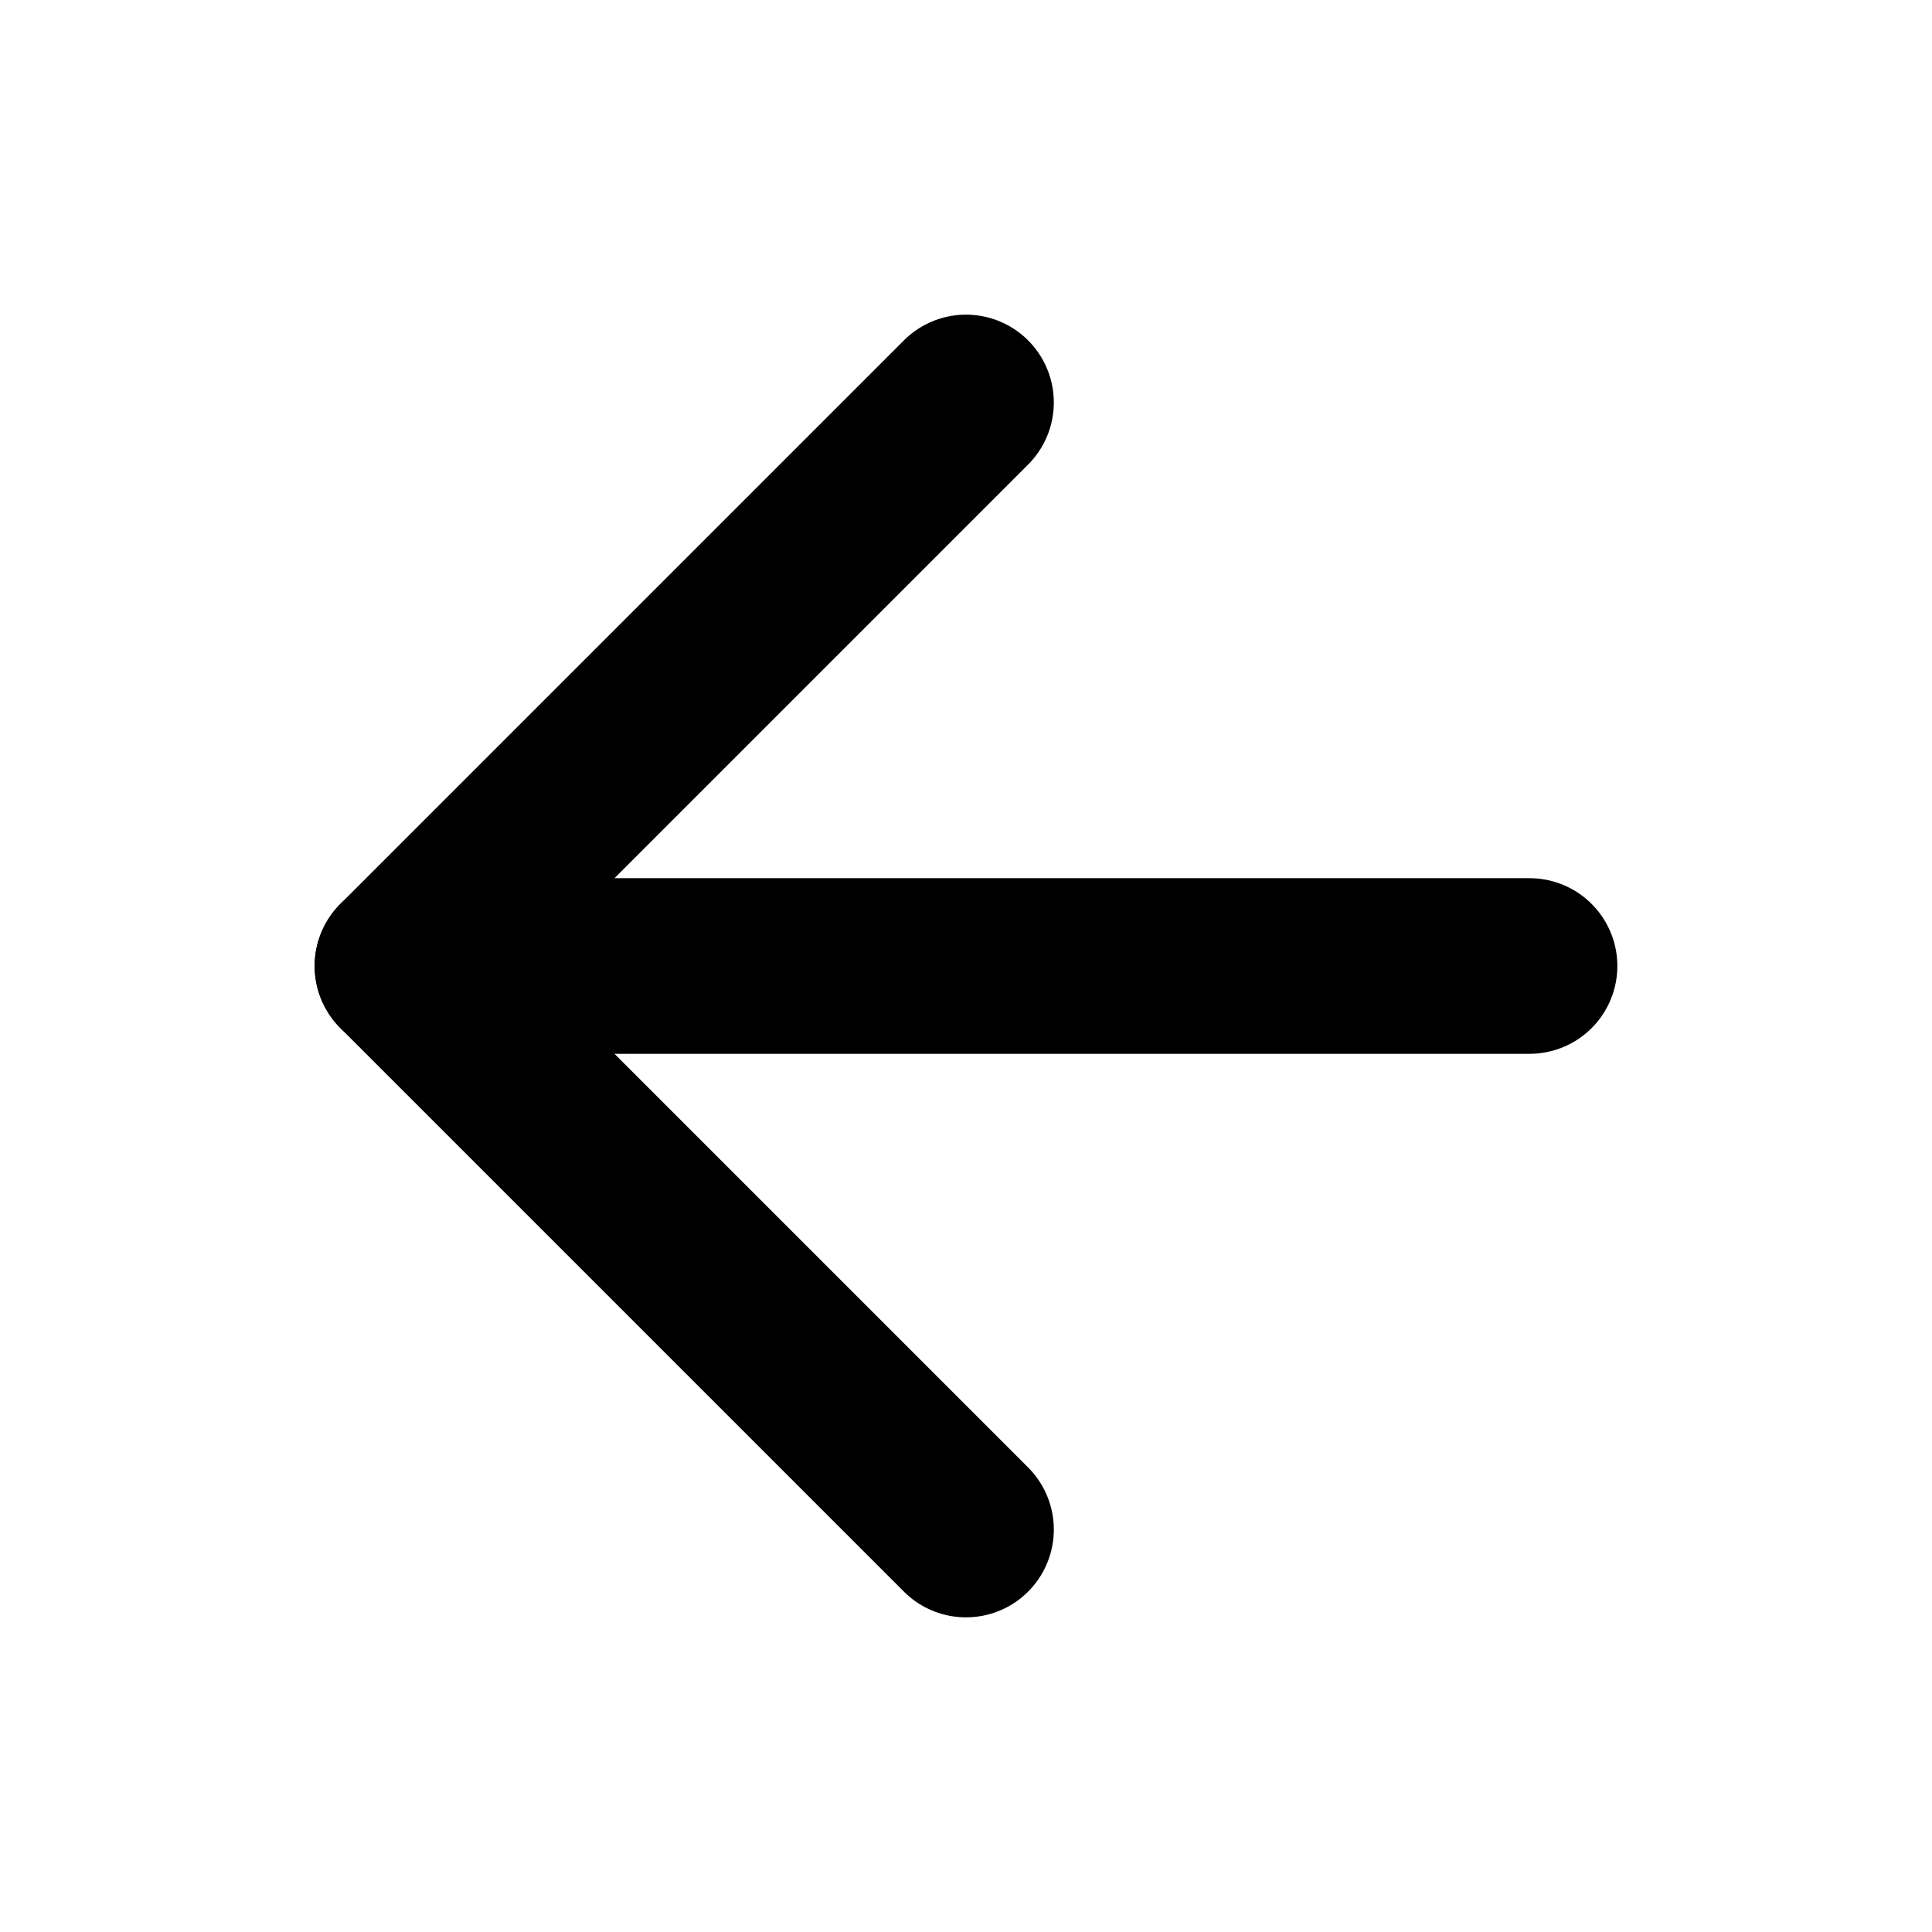
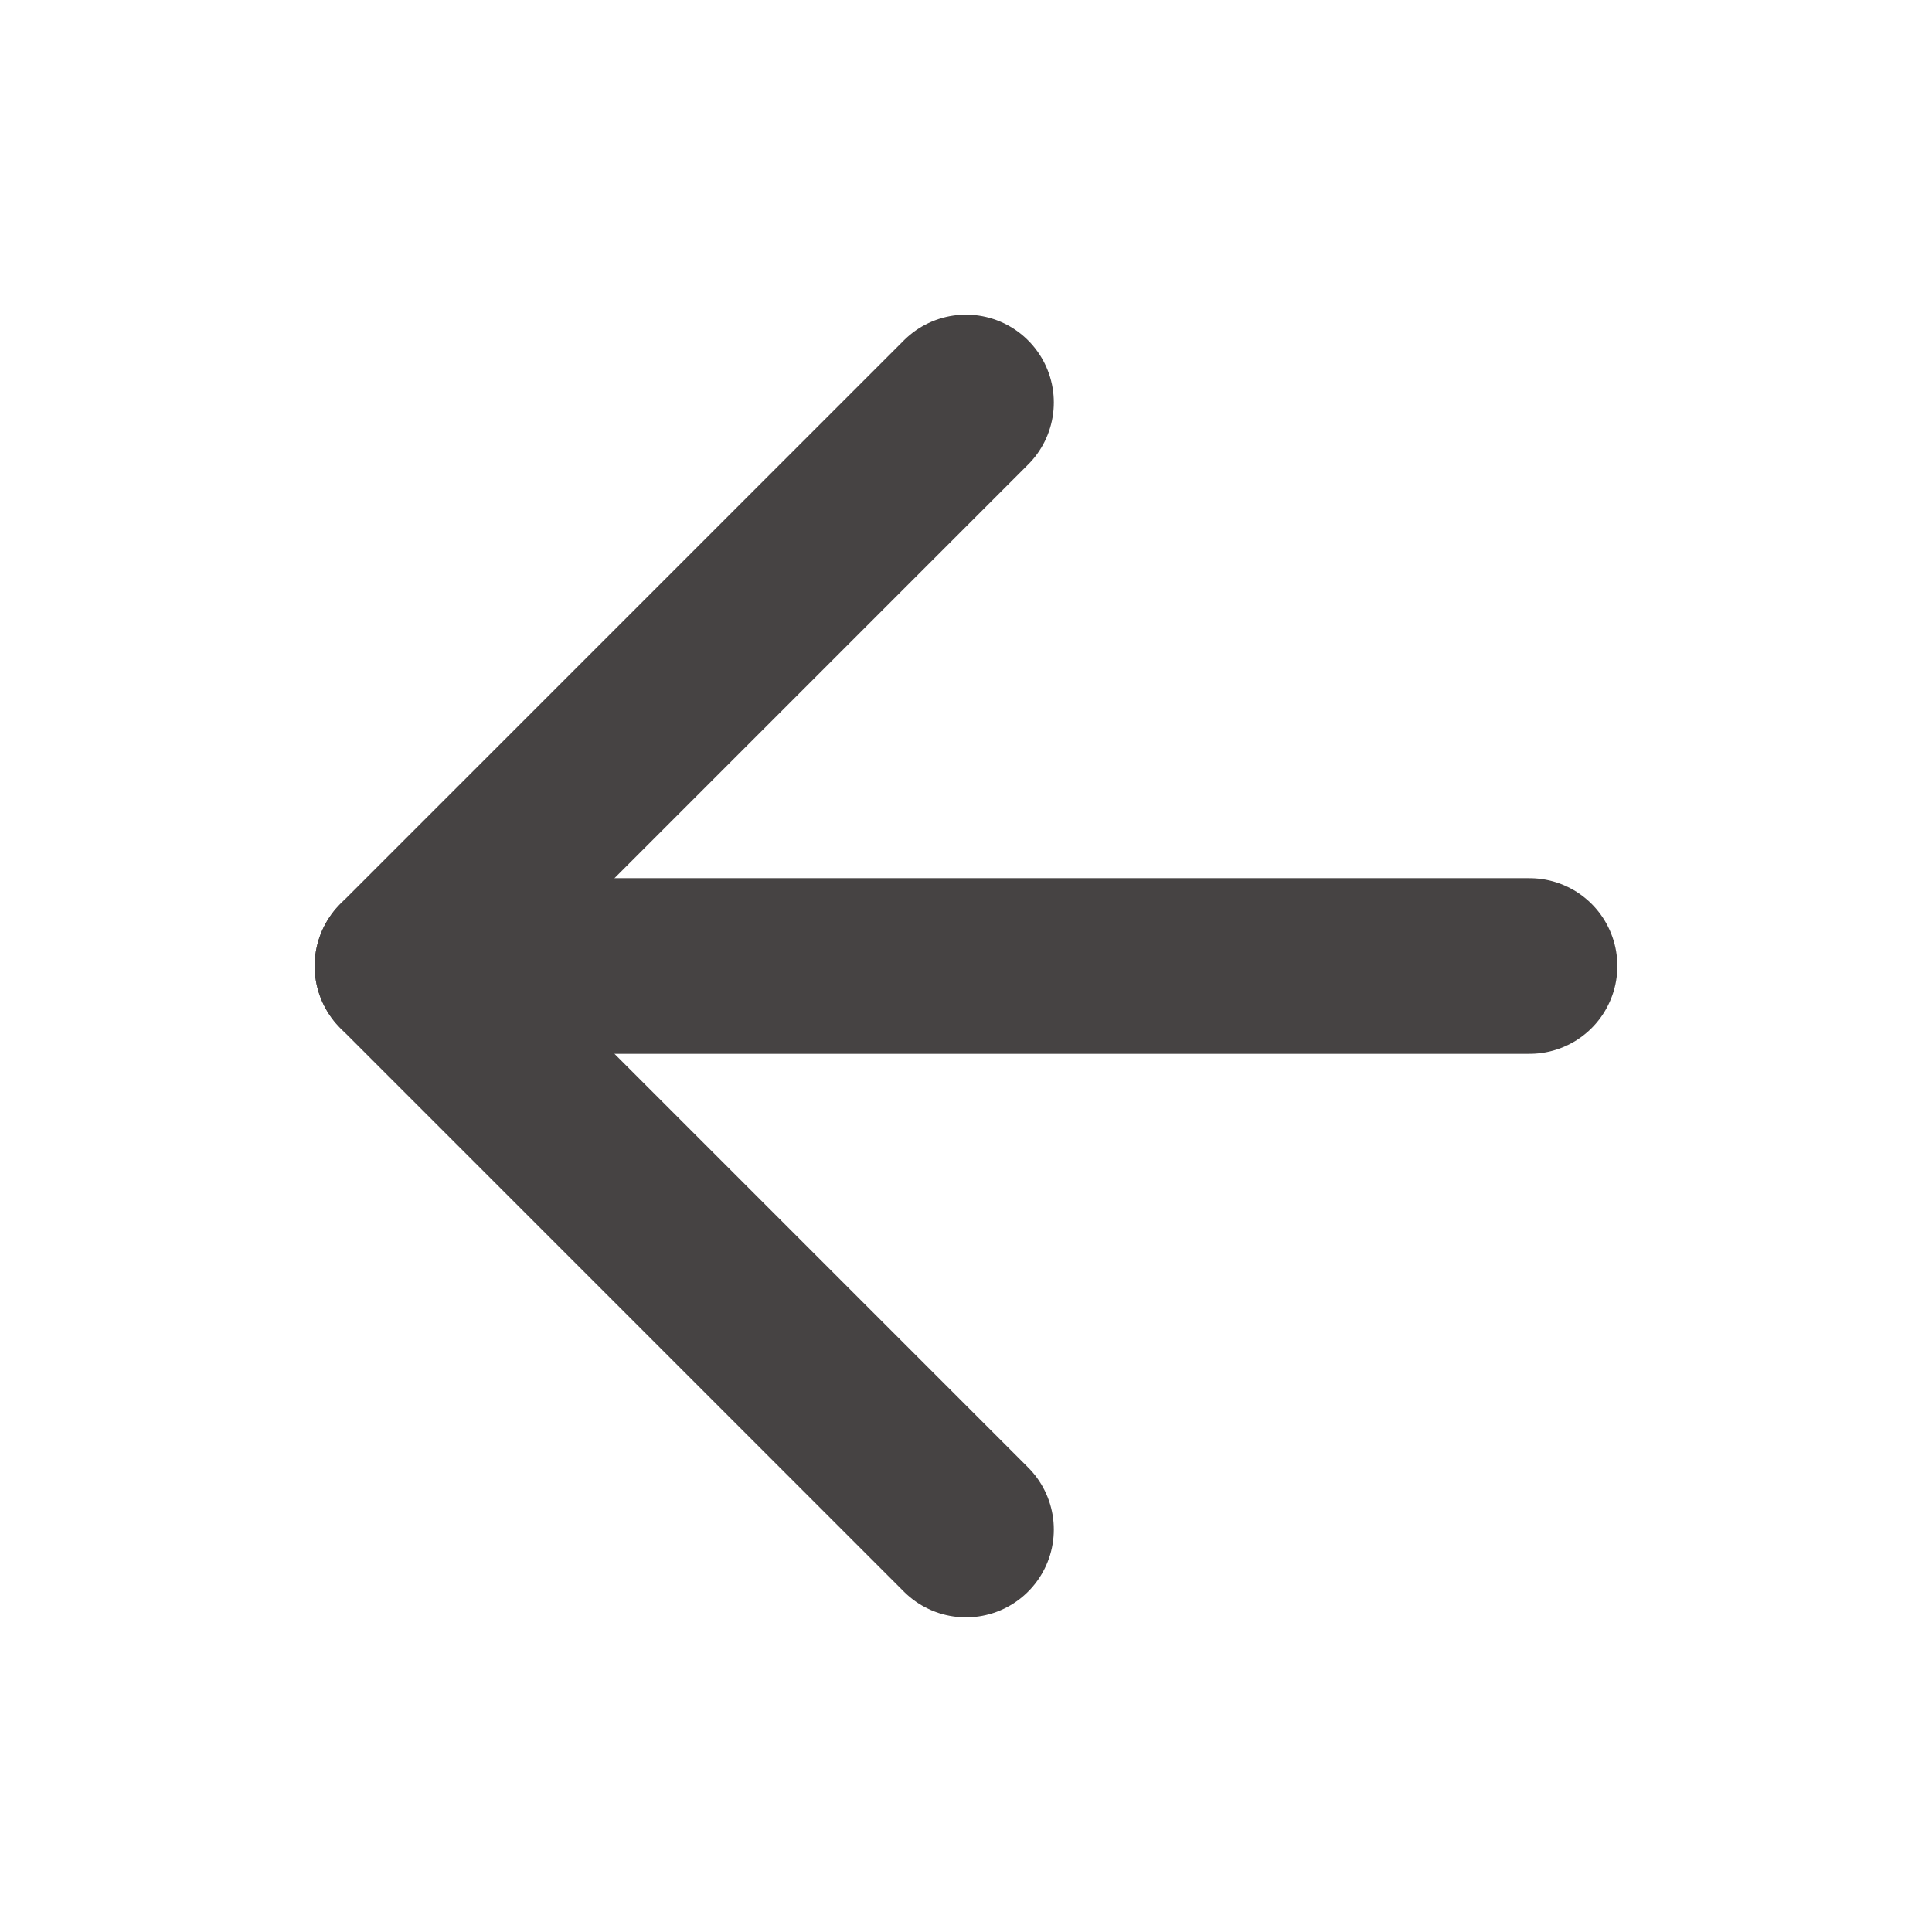
<svg xmlns="http://www.w3.org/2000/svg" width="22" height="22" viewBox="0 0 22 22" fill="none">
-   <path d="M17.417 11H4.583" stroke="black" stroke-width="2" stroke-linecap="round" stroke-linejoin="round" />
-   <path d="M11 17.417L4.583 11L11 4.583" stroke="black" stroke-width="2" stroke-linecap="round" stroke-linejoin="round" />
+   <path d="M17.417 11H4.583" stroke="#464343" stroke-width="2" stroke-linecap="round" stroke-linejoin="round" />
+   <path d="M11 17.417L4.583 11L11 4.583" stroke="#464343" stroke-width="2" stroke-linecap="round" stroke-linejoin="round" />
</svg>
